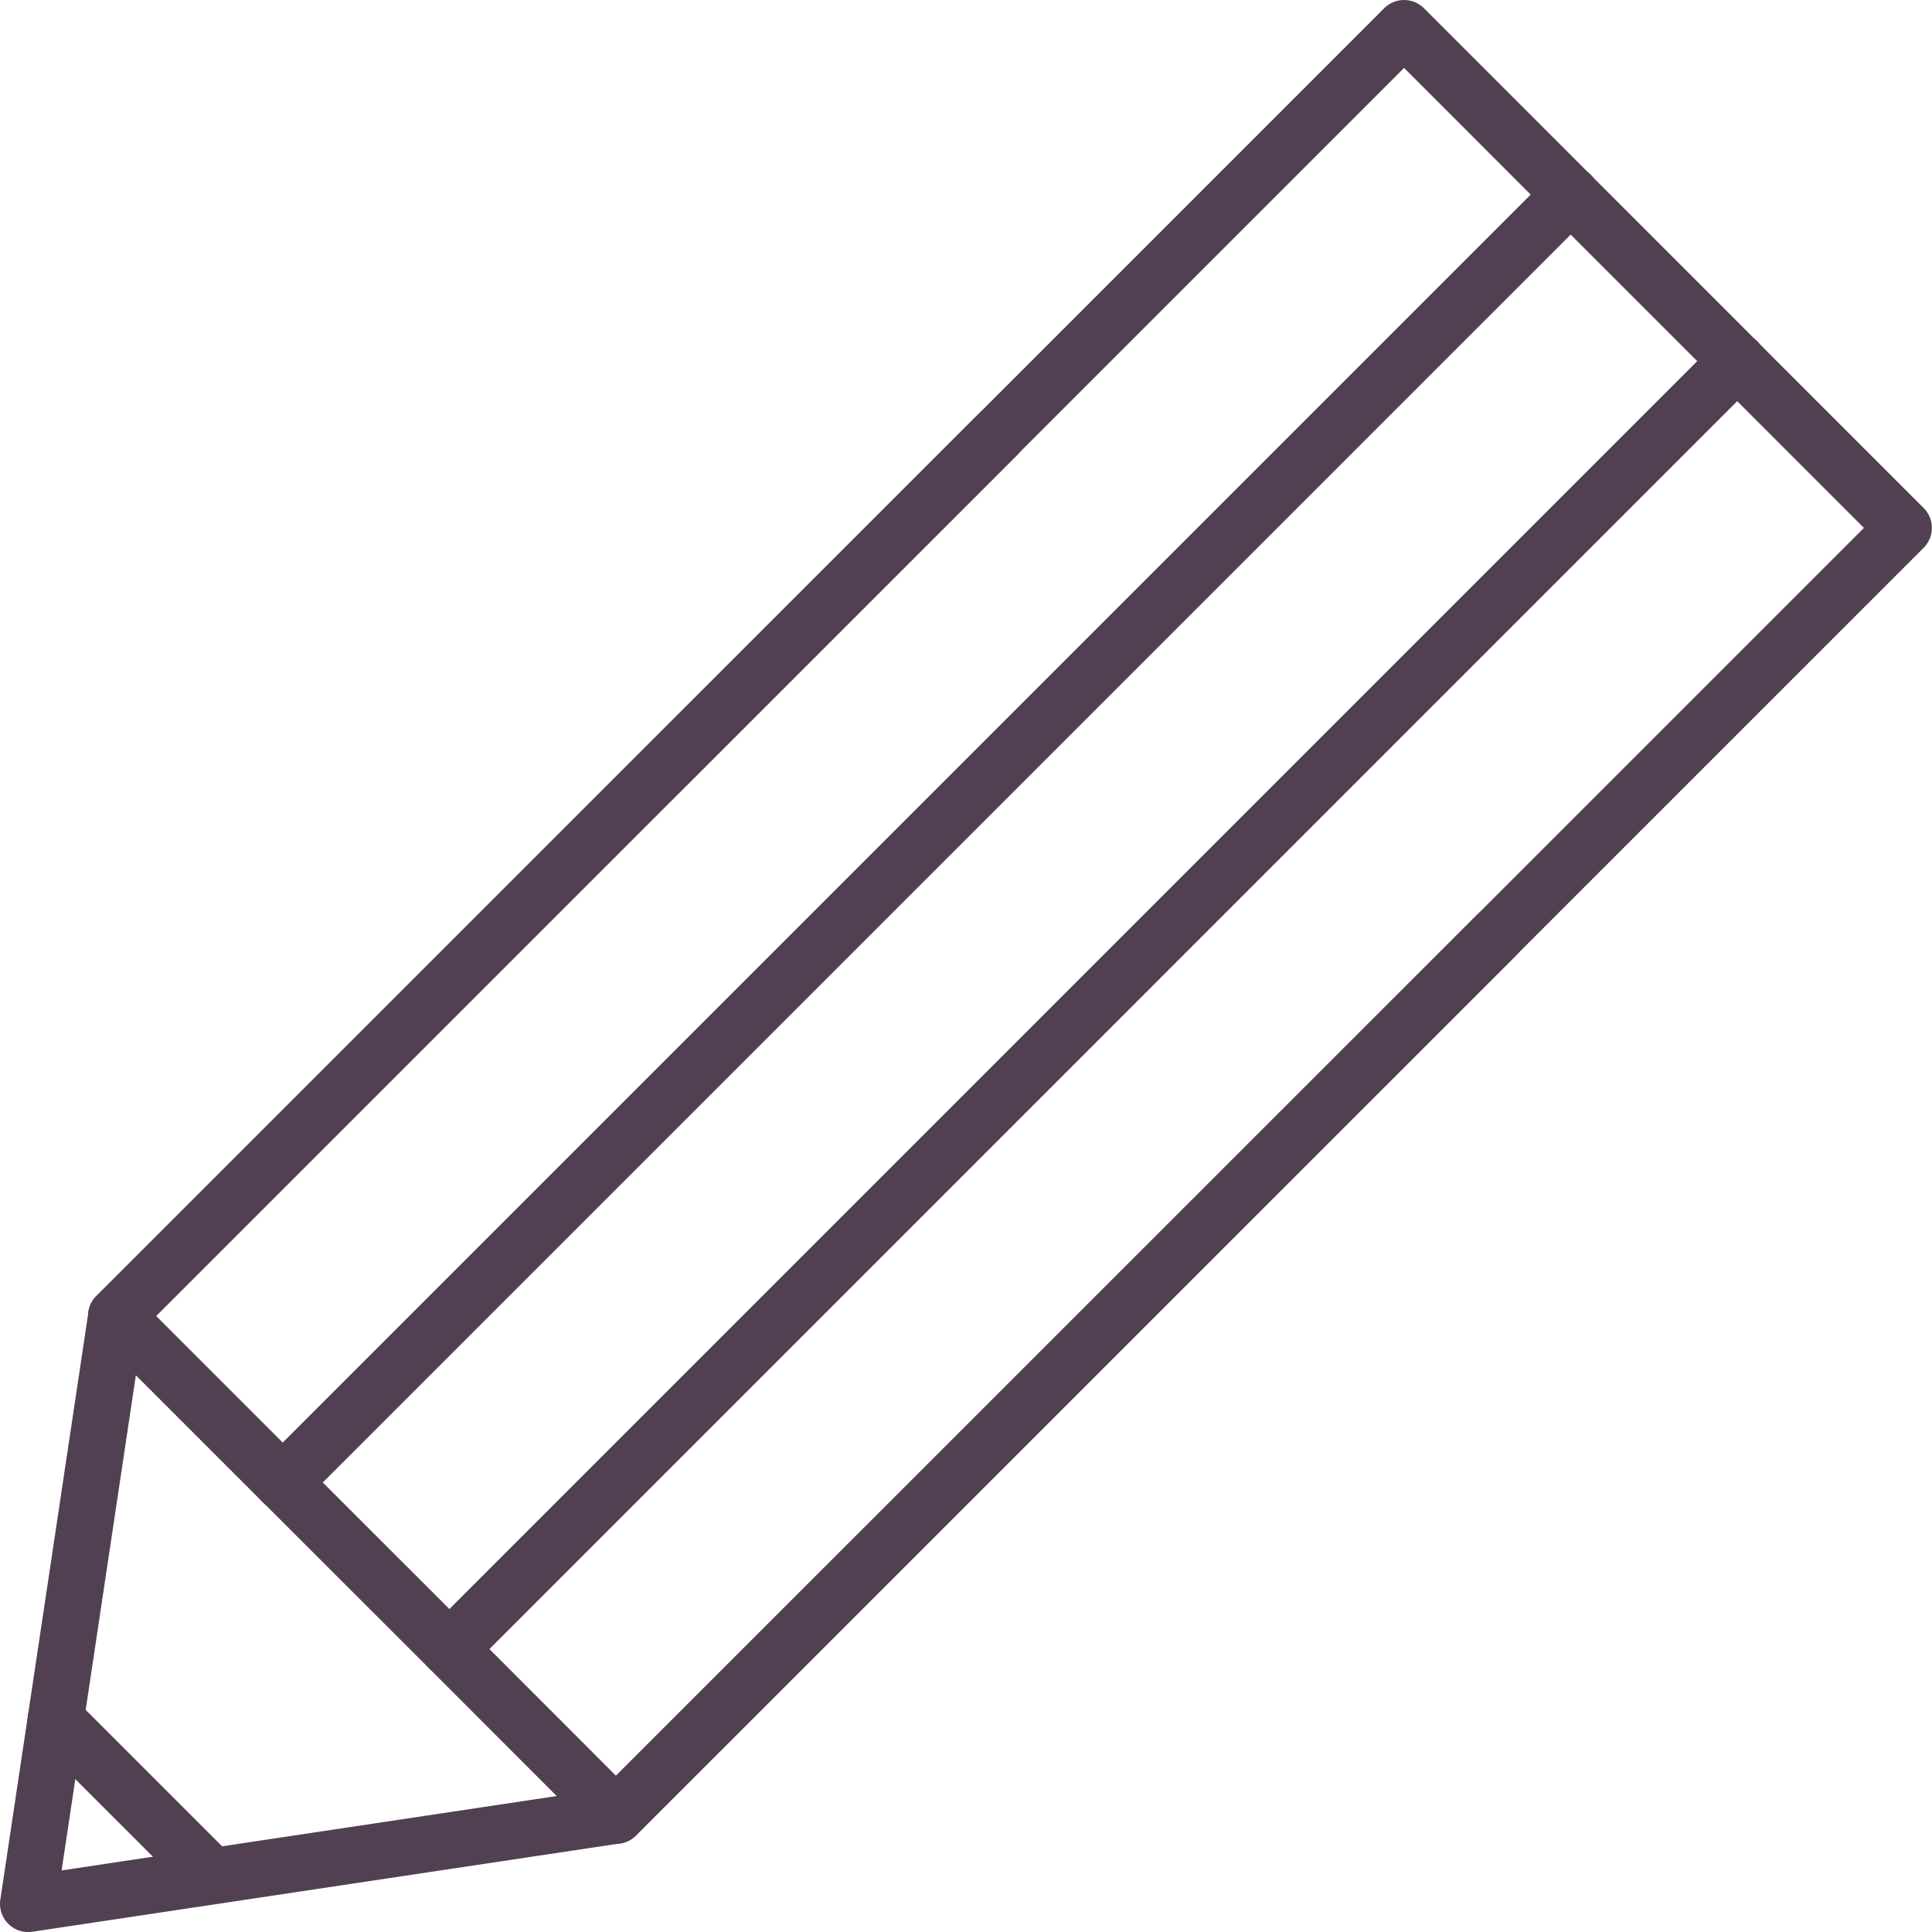
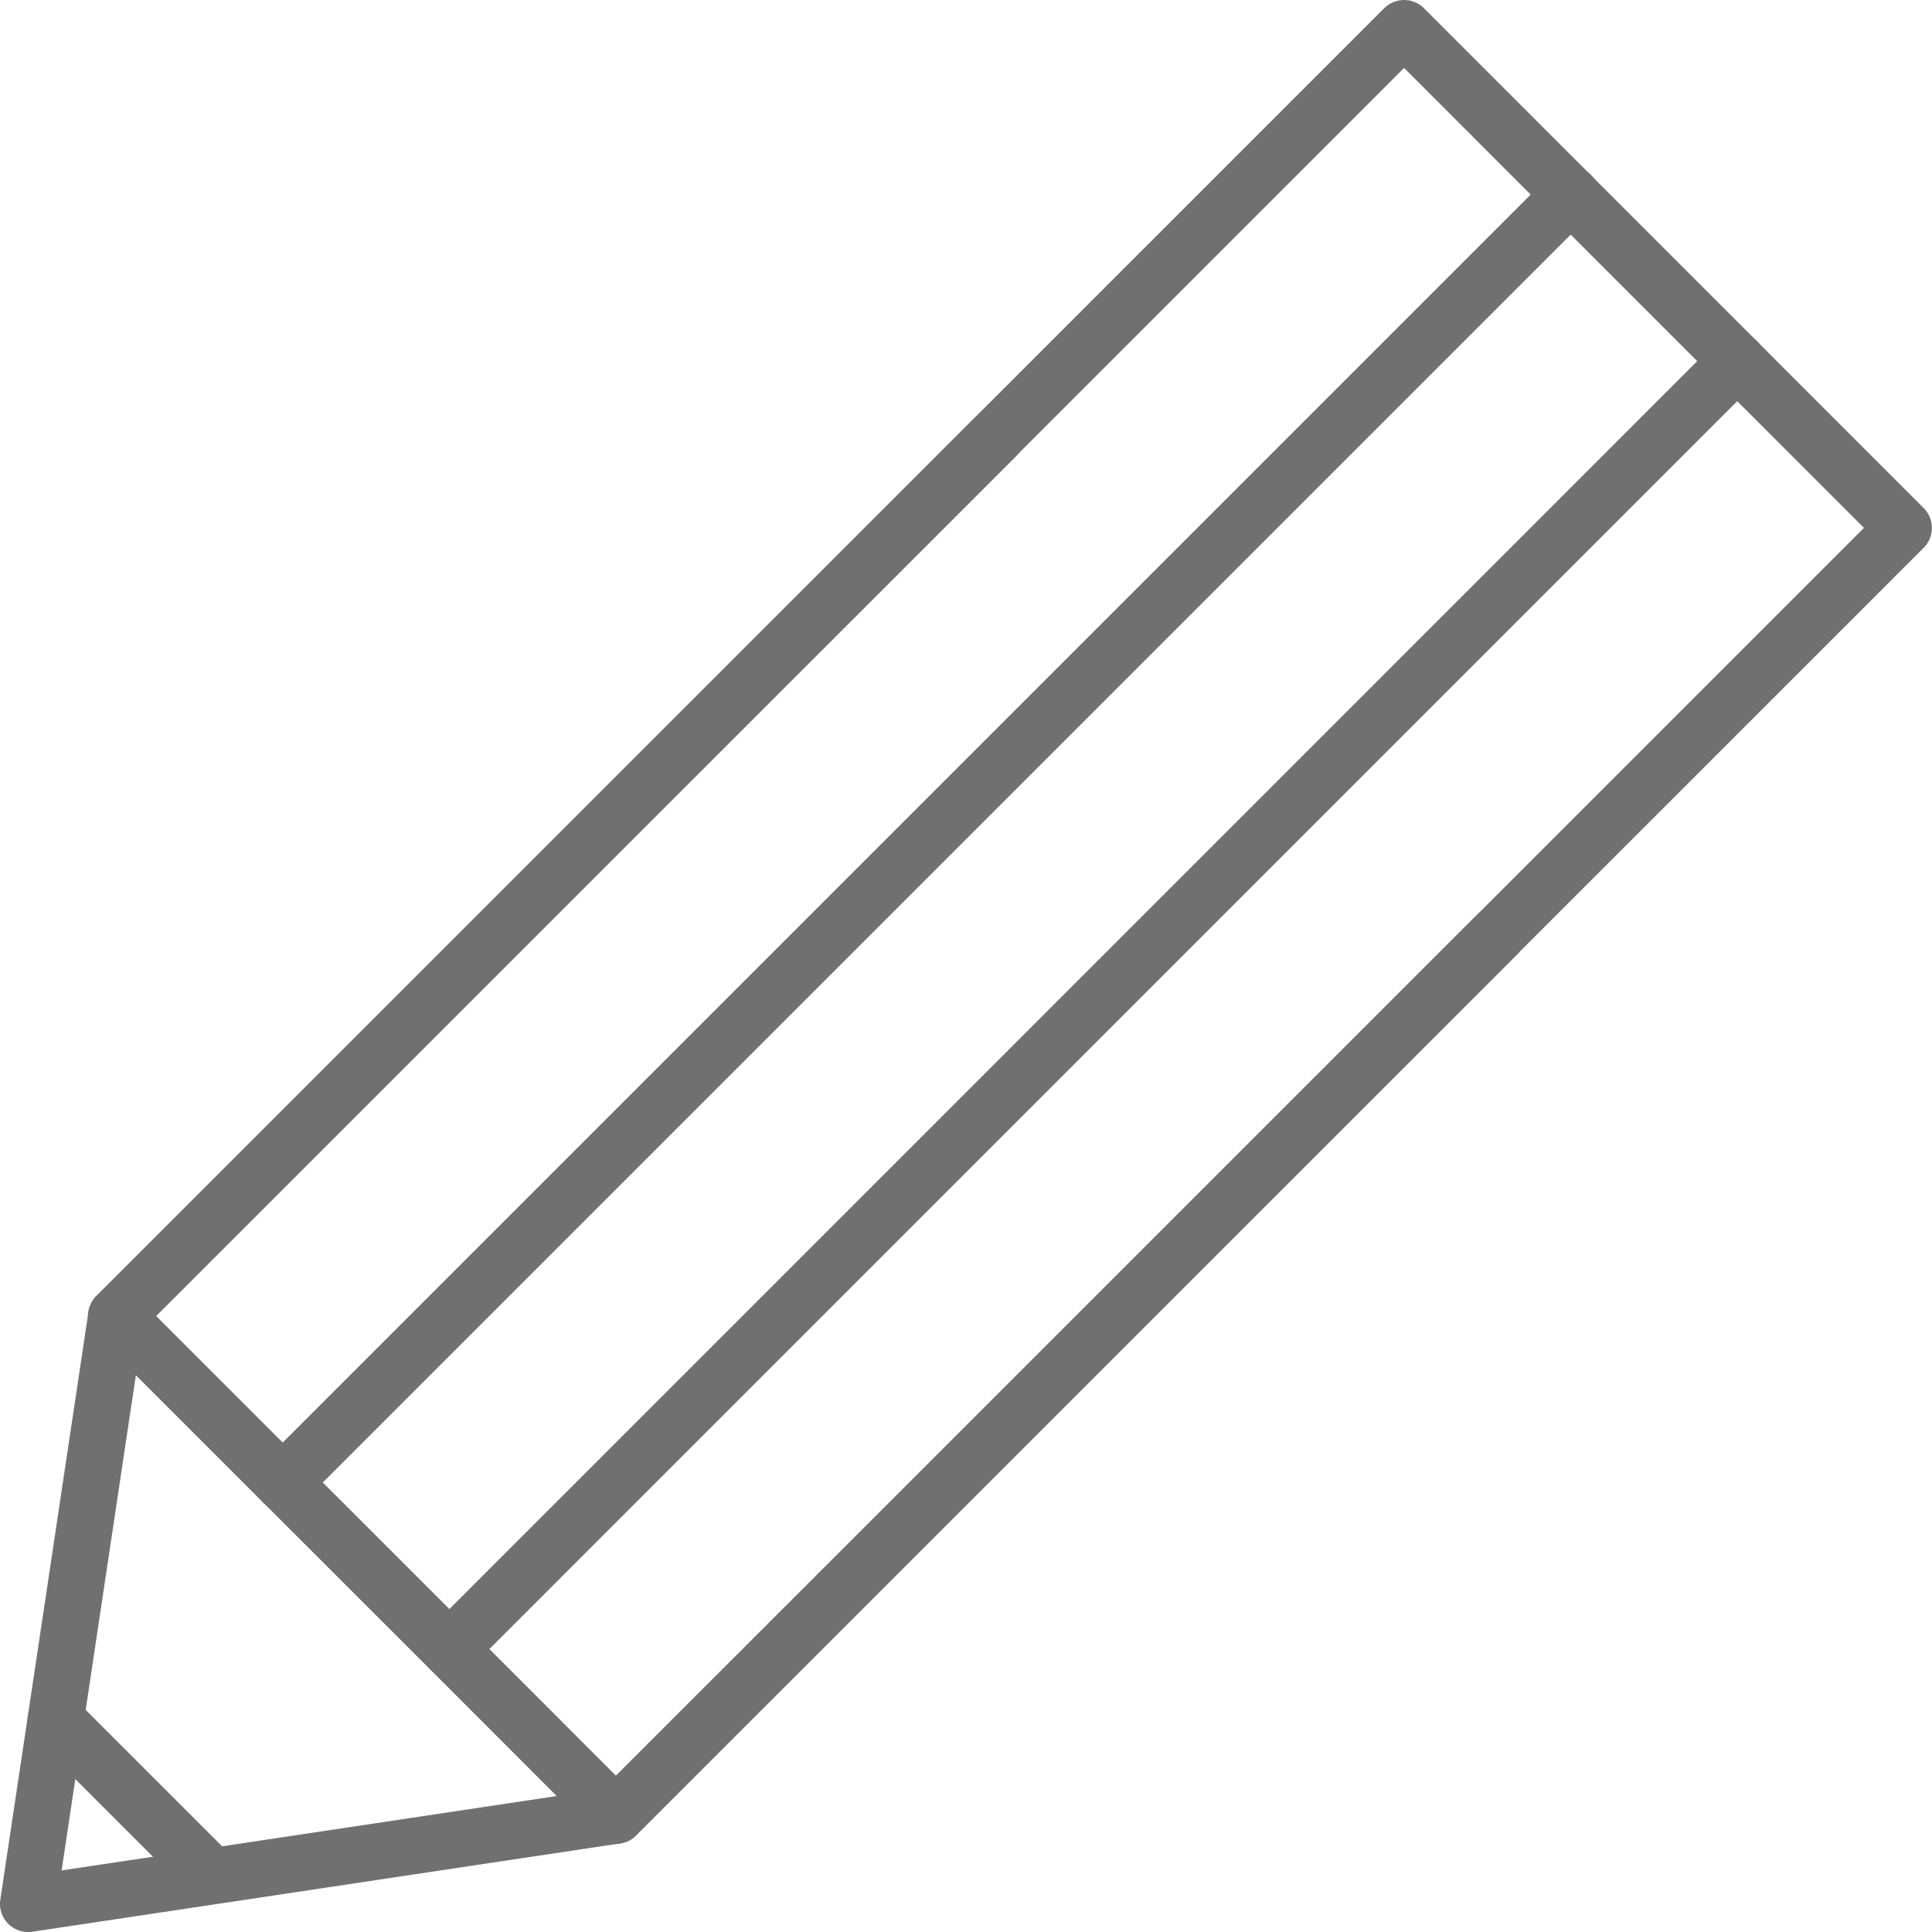
<svg xmlns="http://www.w3.org/2000/svg" width="34.322" height="34.324" viewBox="0 0 34.322 34.324">
  <g id="Group_13" data-name="Group 13" transform="translate(-89.281 -395.105)">
    <g id="Group_12" data-name="Group 12">
      <g id="Group_10" data-name="Group 10">
-         <path id="Path_11" data-name="Path 11" d="M91.347,418.484l22.879-22.879,8.877,8.879-22.879,22.877" fill="none" stroke="#514051" stroke-linecap="round" stroke-linejoin="round" stroke-width="1" />
-         <path id="Path_12" data-name="Path 12" d="M100.224,427.361,89.781,428.93l1.566-10.445" fill="none" stroke="#514051" stroke-linecap="round" stroke-linejoin="round" stroke-width="1" />
+         <path id="Path_11" data-name="Path 11" d="M91.347,418.484l22.879-22.879,8.877,8.879-22.879,22.877" fill="none" stroke="#707070" stroke-linecap="round" stroke-linejoin="round" stroke-width="1" />
+         <path id="Path_12" data-name="Path 12" d="M100.224,427.361,89.781,428.93l1.566-10.445" fill="none" stroke="#707070" stroke-linecap="round" stroke-linejoin="round" stroke-width="1" />
      </g>
-       <line id="Line_8" data-name="Line 8" x2="2.73" y2="2.73" transform="translate(90.271 425.658)" fill="none" stroke="#514051" stroke-linecap="round" stroke-linejoin="round" stroke-width="1" />
+       <line id="Line_8" data-name="Line 8" x2="2.73" y2="2.73" transform="translate(90.271 425.658)" fill="none" stroke="#707070" stroke-linecap="round" stroke-linejoin="round" stroke-width="1" />
      <g id="Group_11" data-name="Group 11">
-         <path id="Path_13" data-name="Path 13" d="M117.185,398.564,94.306,421.443l-2.959-2.959L107,402.834" fill="none" stroke="#514051" stroke-linecap="round" stroke-linejoin="round" stroke-width="1" />
-         <path id="Path_14" data-name="Path 14" d="M120.144,401.523,97.267,424.4l-2.961-2.959,22.879-22.879" fill="none" stroke="#514051" stroke-linecap="round" stroke-linejoin="round" stroke-width="1" />
-         <path id="Path_15" data-name="Path 15" d="M115.877,411.711l-15.652,15.65L97.267,424.4l22.877-22.879" fill="none" stroke="#514051" stroke-linecap="round" stroke-linejoin="round" stroke-width="1" />
+         <path id="Path_13" data-name="Path 13" d="M117.185,398.564,94.306,421.443l-2.959-2.959L107,402.834" fill="none" stroke="#707070" stroke-linecap="round" stroke-linejoin="round" stroke-width="1" />
+         <path id="Path_14" data-name="Path 14" d="M120.144,401.523,97.267,424.4l-2.961-2.959,22.879-22.879" fill="none" stroke="#707070" stroke-linecap="round" stroke-linejoin="round" stroke-width="1" />
+         <path id="Path_15" data-name="Path 15" d="M115.877,411.711l-15.652,15.65L97.267,424.4l22.877-22.879" fill="none" stroke="#707070" stroke-linecap="round" stroke-linejoin="round" stroke-width="1" />
      </g>
    </g>
  </g>
</svg>
